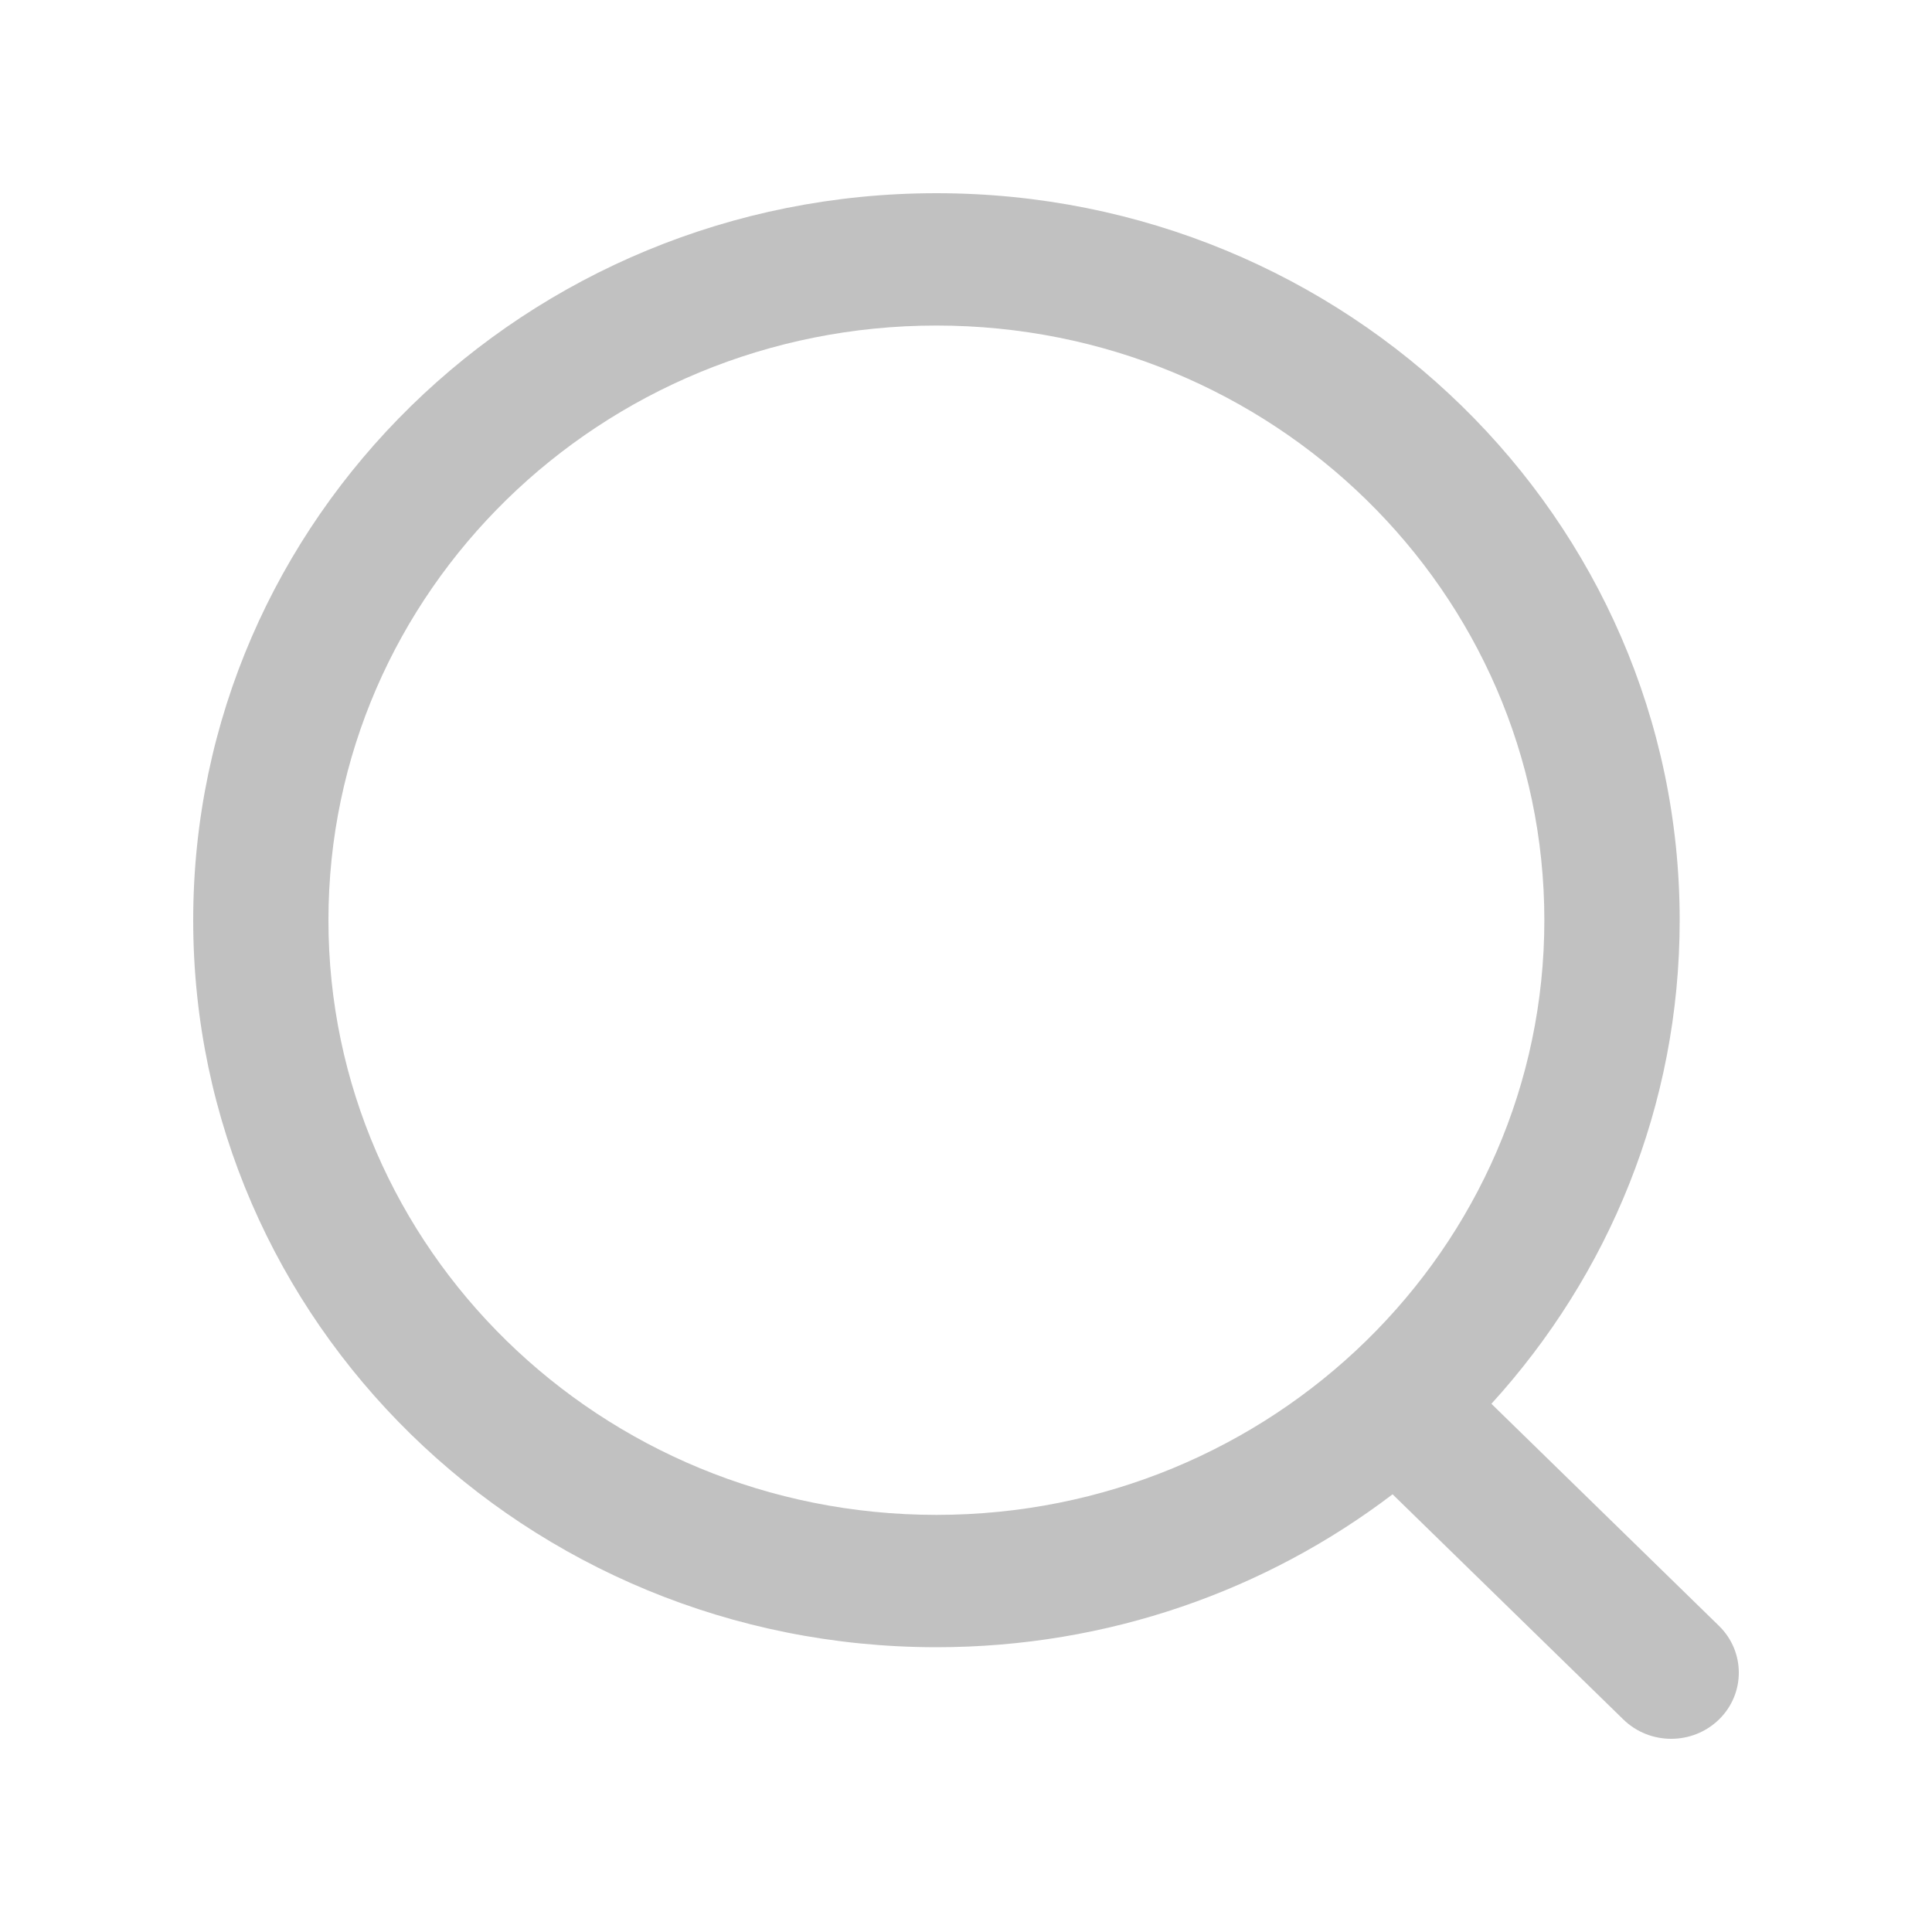
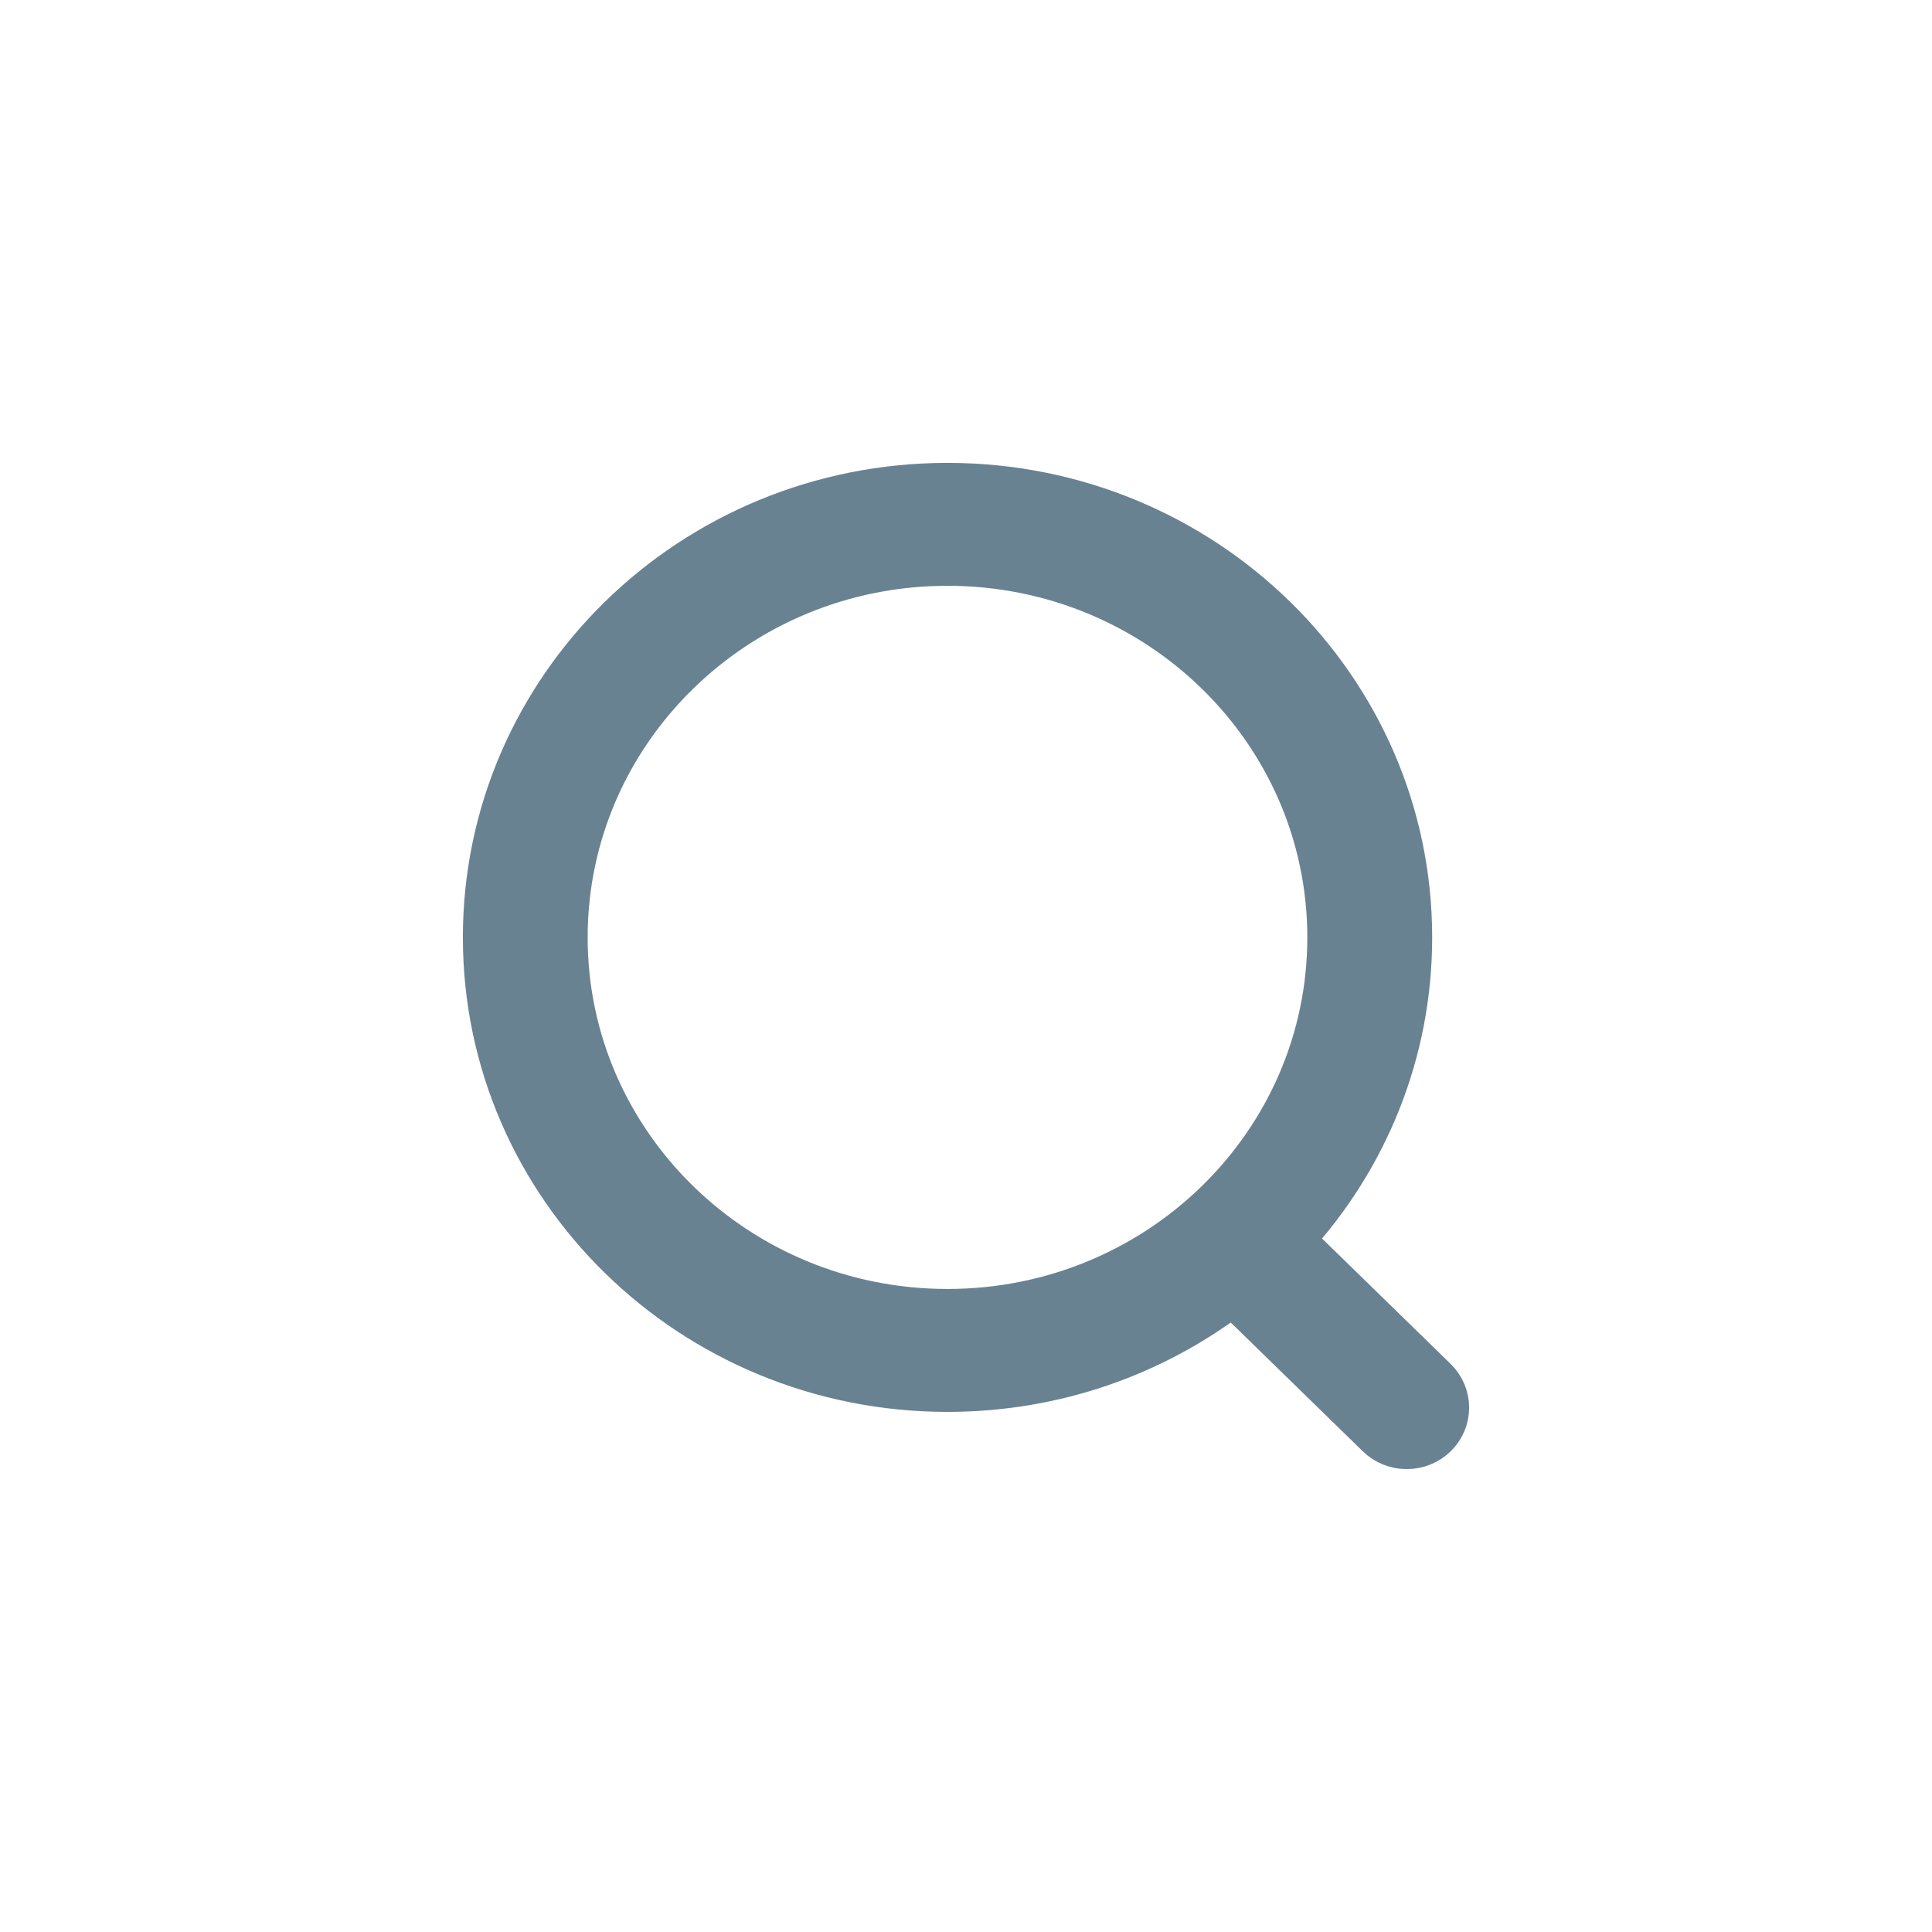
- <svg xmlns="http://www.w3.org/2000/svg" width="20" height="20" viewBox="0 0 20 20" fill="none">
-   <path fill-rule="evenodd" clip-rule="evenodd" d="M3.4 9.526C3.4 6.126 6.218 3.37 9.694 3.37C13.169 3.37 15.987 6.126 15.987 9.526C15.987 12.926 13.169 15.682 9.694 15.682C6.218 15.682 3.4 12.926 3.4 9.526ZM9.694 2C5.445 2 2 5.37 2 9.526C2 13.683 5.445 17.052 9.694 17.052C11.474 17.052 13.112 16.461 14.416 15.469L16.805 17.8C17.079 18.067 17.522 18.067 17.796 17.799C18.069 17.531 18.068 17.097 17.794 16.83L15.439 14.532C16.651 13.202 17.388 11.448 17.388 9.526C17.388 5.37 13.943 2 9.694 2Z" fill="#C1C1C1" />
+ <svg xmlns="http://www.w3.org/2000/svg" width="24" height="24" viewBox="0 0 24 24" fill="none">
+   <path fill-rule="evenodd" clip-rule="evenodd" d="M7.05 11.645C7.05 9.095 9.164 7.027 11.77 7.027C14.377 7.027 16.49 9.095 16.49 11.645C16.49 14.195 14.377 16.262 11.77 16.262C9.164 16.262 7.05 14.195 7.05 11.645ZM11.77 6C8.583 6 6 8.527 6 11.645C6 14.762 8.583 17.289 11.77 17.289C13.105 17.289 14.334 16.846 15.312 16.102L17.104 17.85C17.309 18.05 17.642 18.05 17.847 17.849C18.052 17.648 18.051 17.323 17.846 17.122L16.079 15.399C16.988 14.402 17.541 13.086 17.541 11.645C17.541 8.527 14.957 6 11.77 6Z" fill="#698292" stroke="#698292" stroke-width="0.5" stroke-linecap="round" stroke-linejoin="round" />
</svg>
